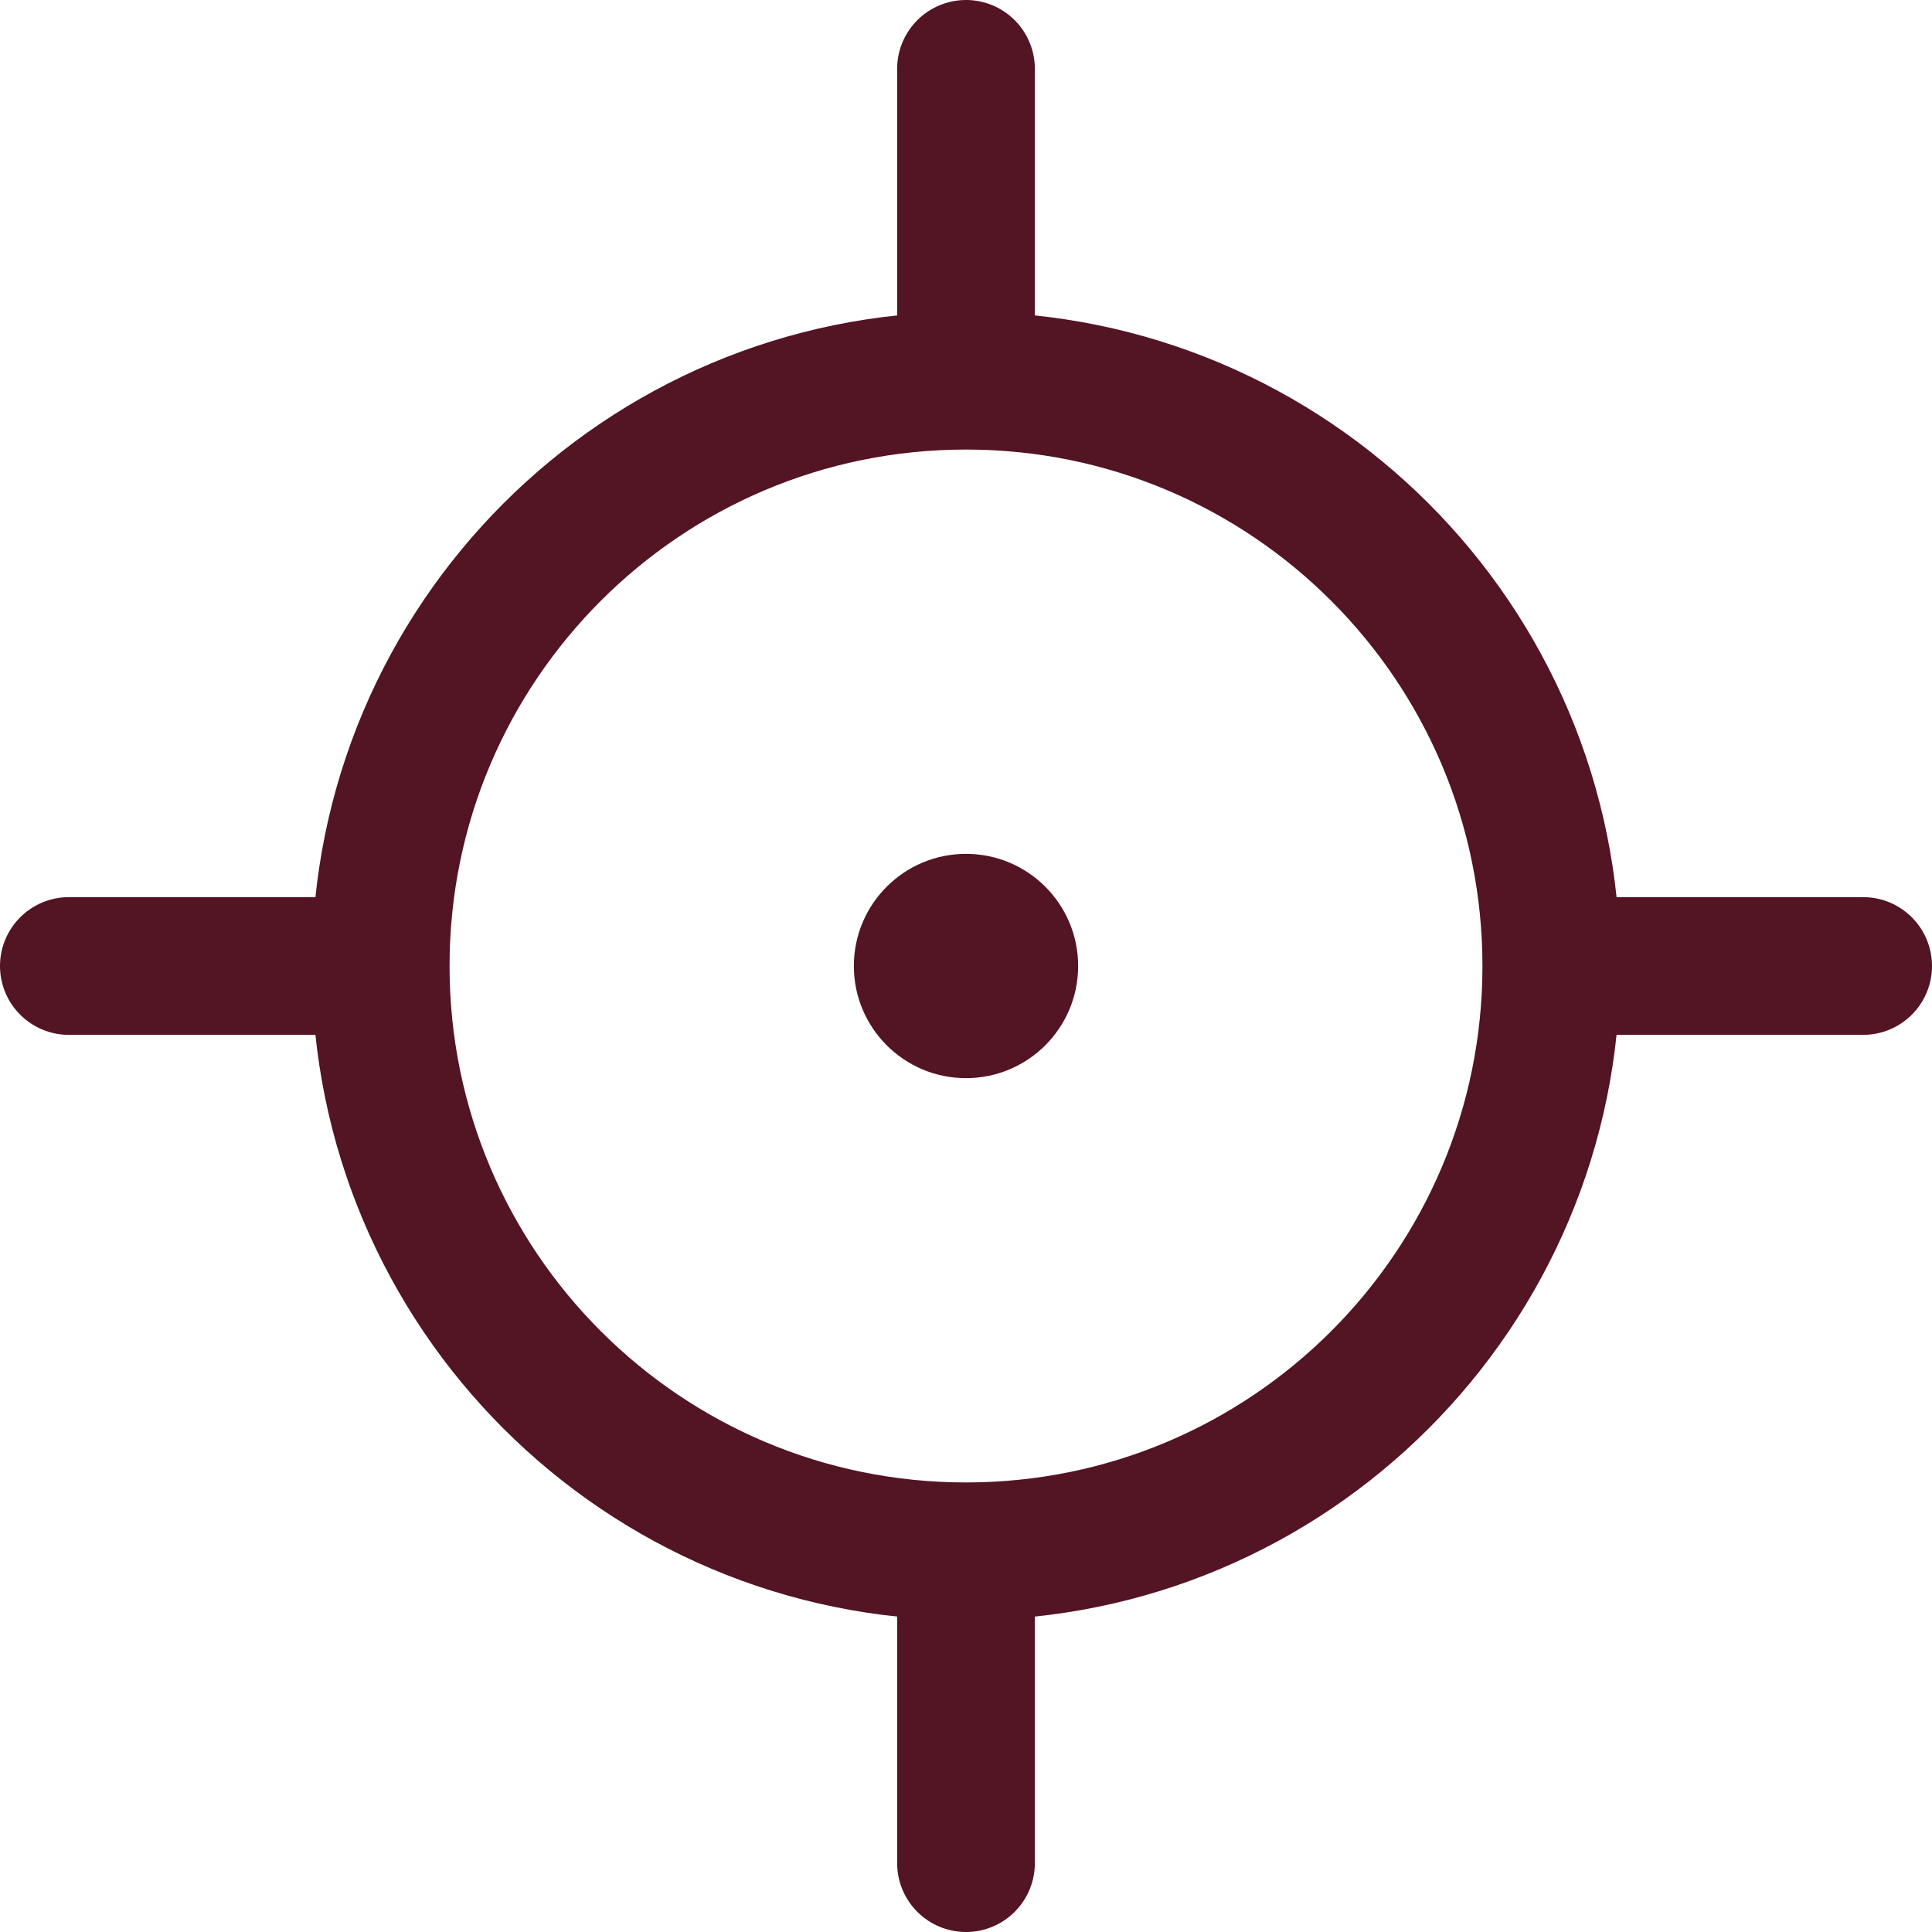
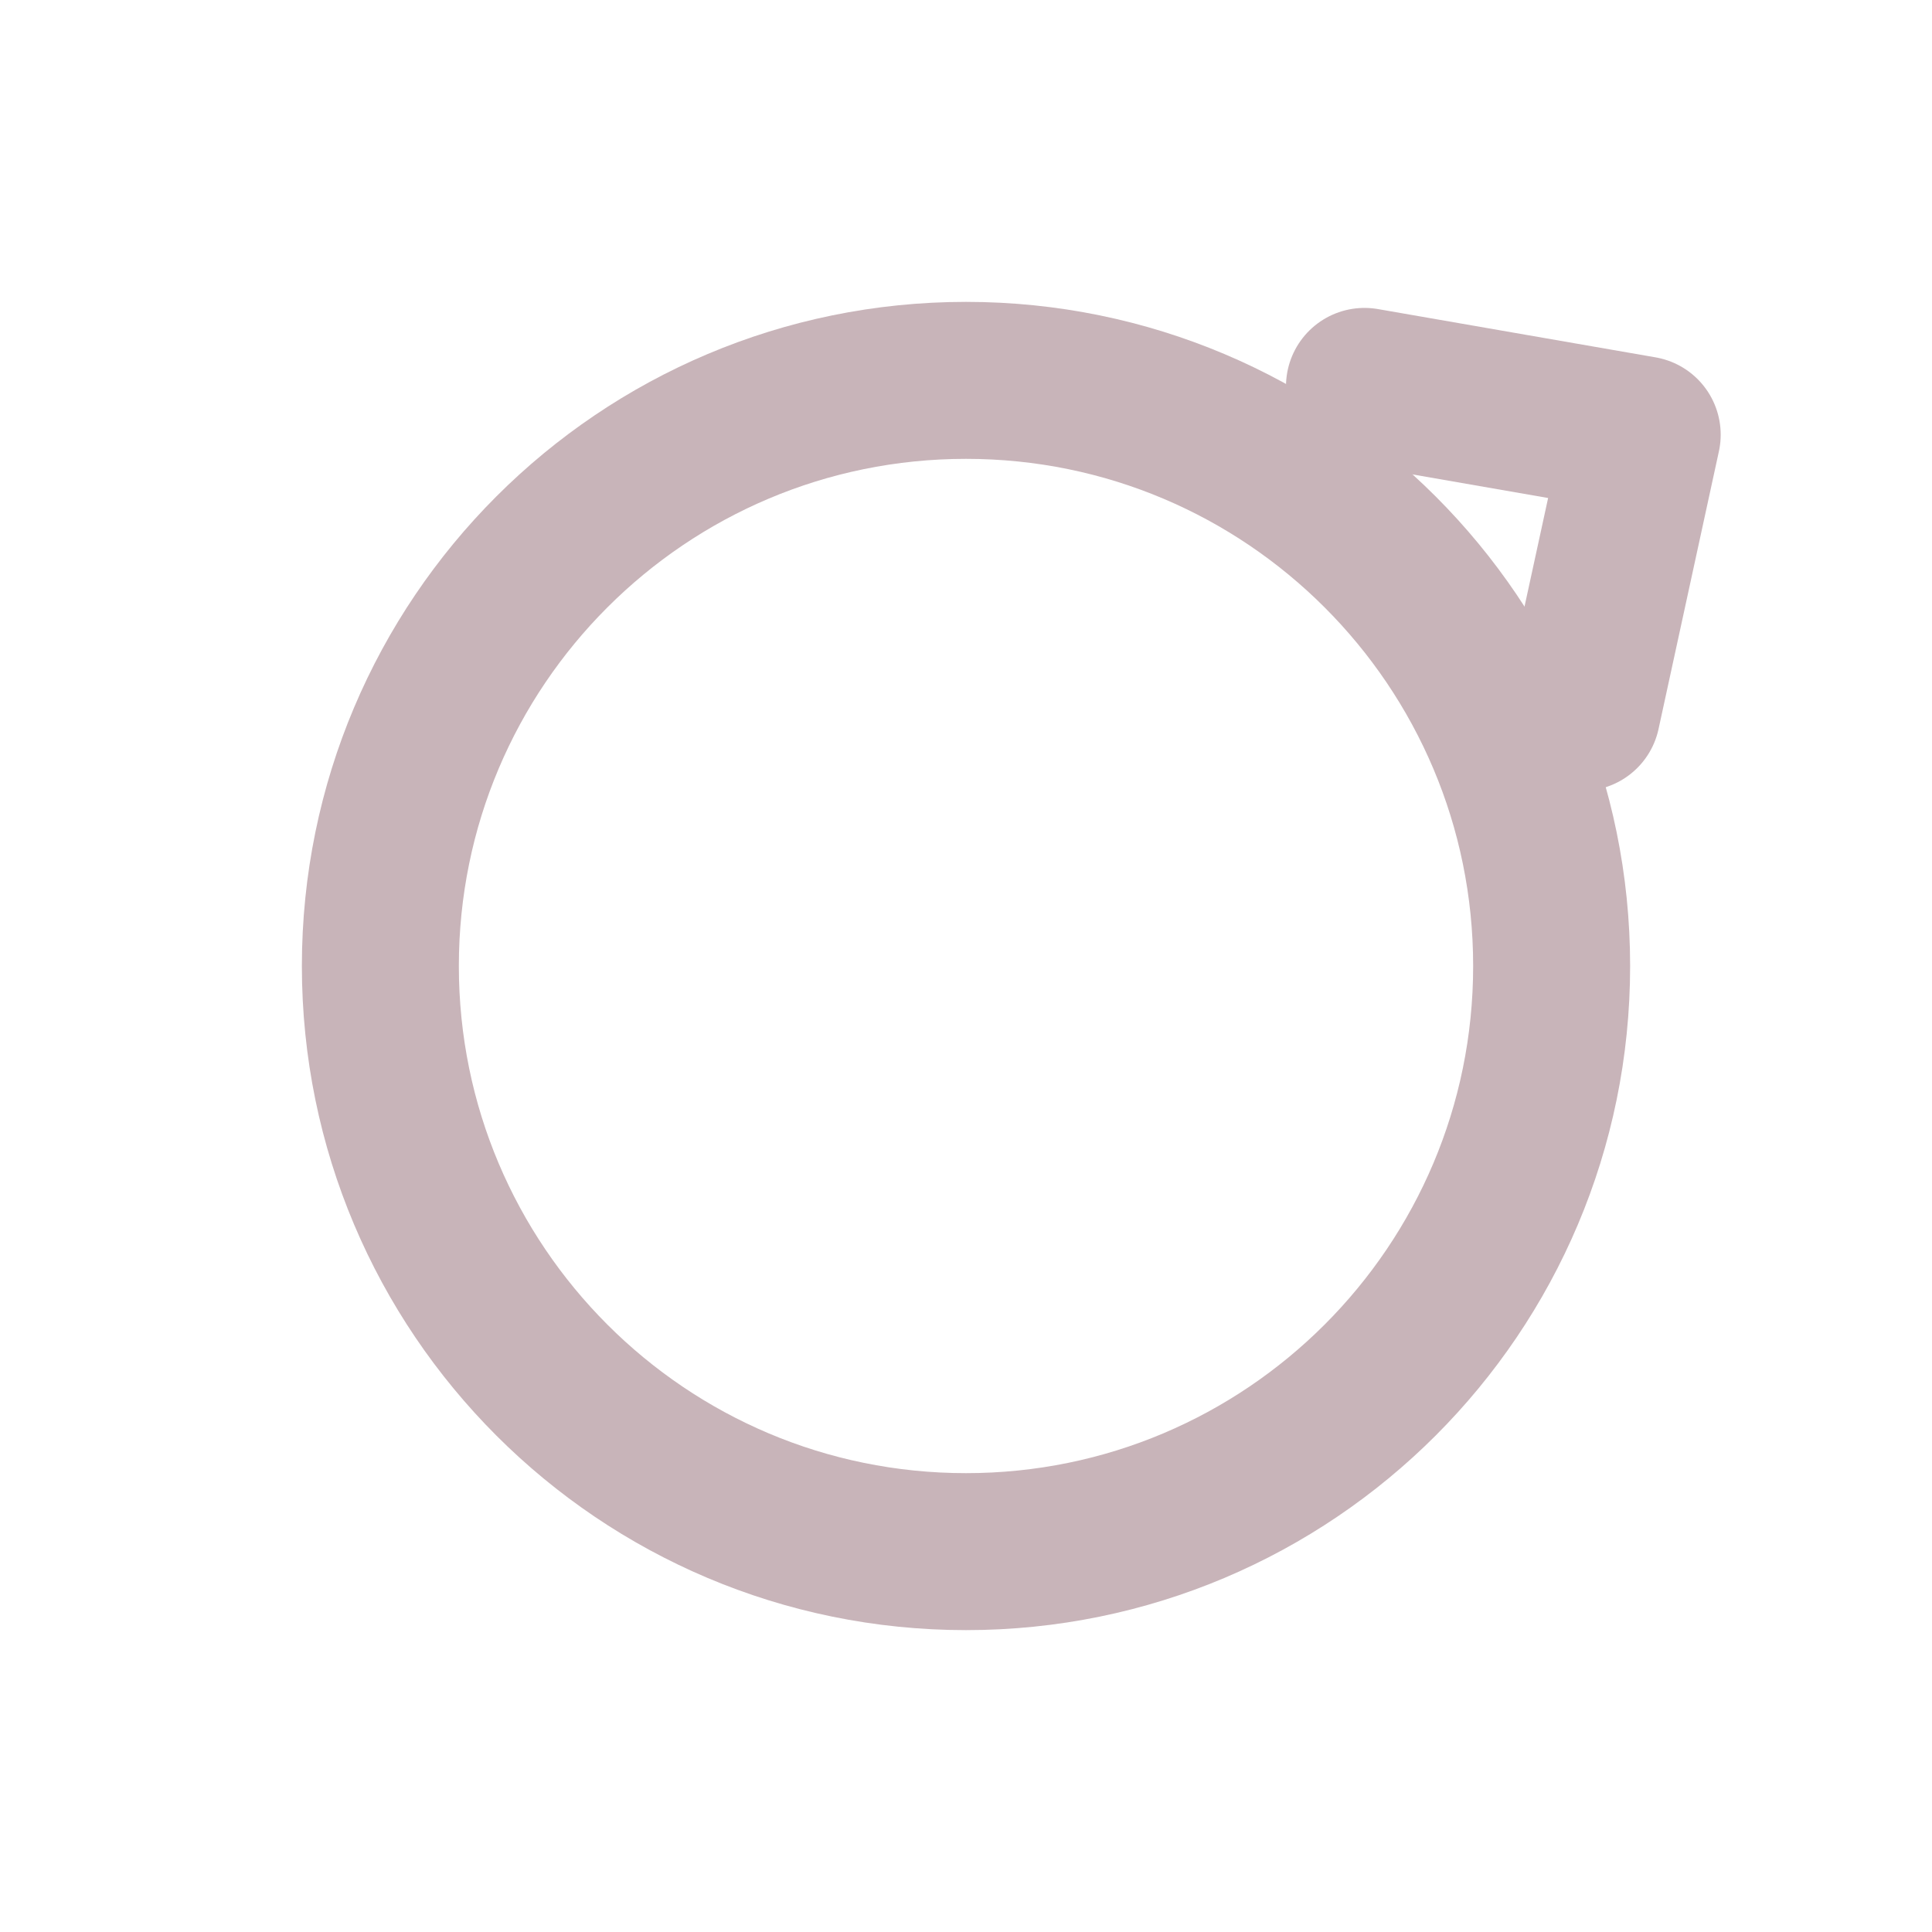
- <svg xmlns="http://www.w3.org/2000/svg" preserveAspectRatio="none" overflow="visible" style="display: block;" width="19.64" height="19.64" viewBox="0 0 19.64 19.64" fill="none">
+ <svg xmlns="http://www.w3.org/2000/svg" preserveAspectRatio="none" overflow="visible" style="display: block;" width="16" height="16" viewBox="0 0 16 16" fill="none">
  <g id="Icon">
-     <circle id="Ellipse" cx="9.82" cy="9.82" r="5.95" stroke="#531424" stroke-width="1.4" />
-     <circle id="Ellipse_2" cx="9.82" cy="9.82" r="1.14" fill="#531424" />
-     <path id="Vector" d="M9.82 0.7V3.17M9.82 16.47V18.94M0.7 9.82H3.17M16.47 9.82H18.94" stroke="#531424" stroke-width="1.4" stroke-linecap="round" />
+     <circle id="Ellipse" cx="8" cy="8" r="4.85" stroke="#C8B4B9" stroke-width="1.3" />
+     <path id="Vector" d="M11.3 3.2L13.6 3.6L13.1 5.9" stroke="#C8B4B9" stroke-width="1.3" stroke-linecap="round" stroke-linejoin="round" />
  </g>
</svg>
